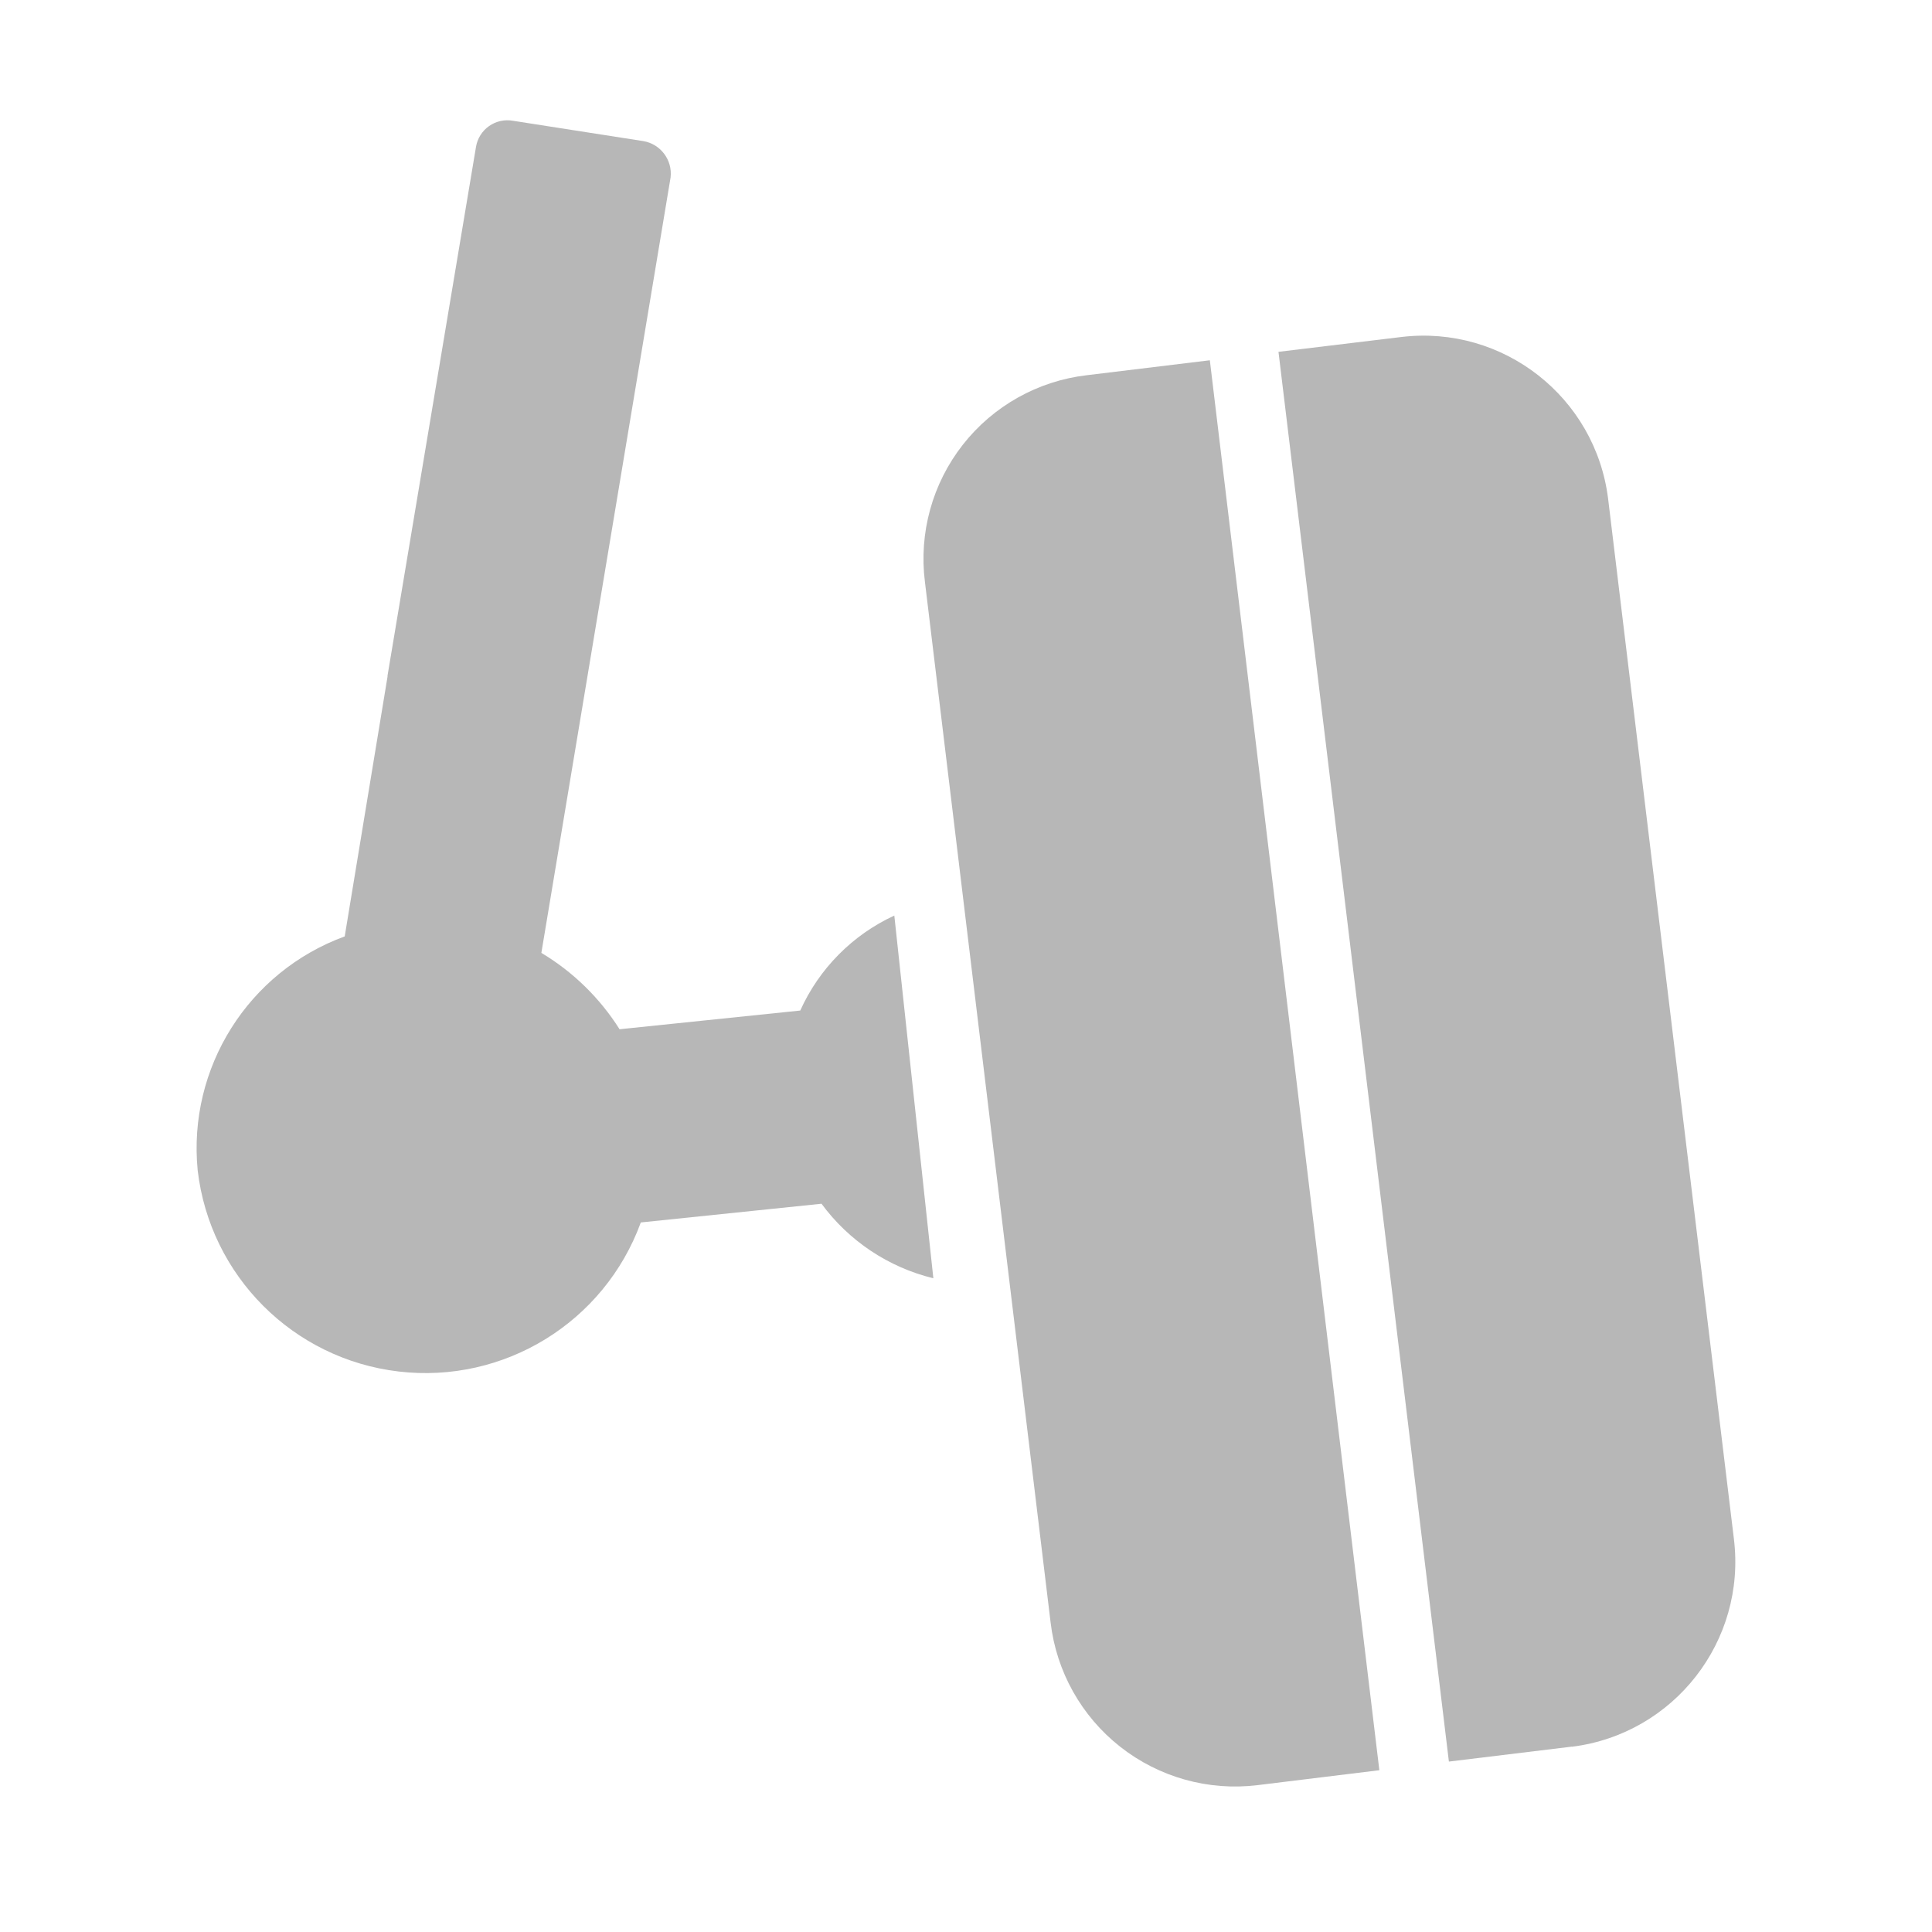
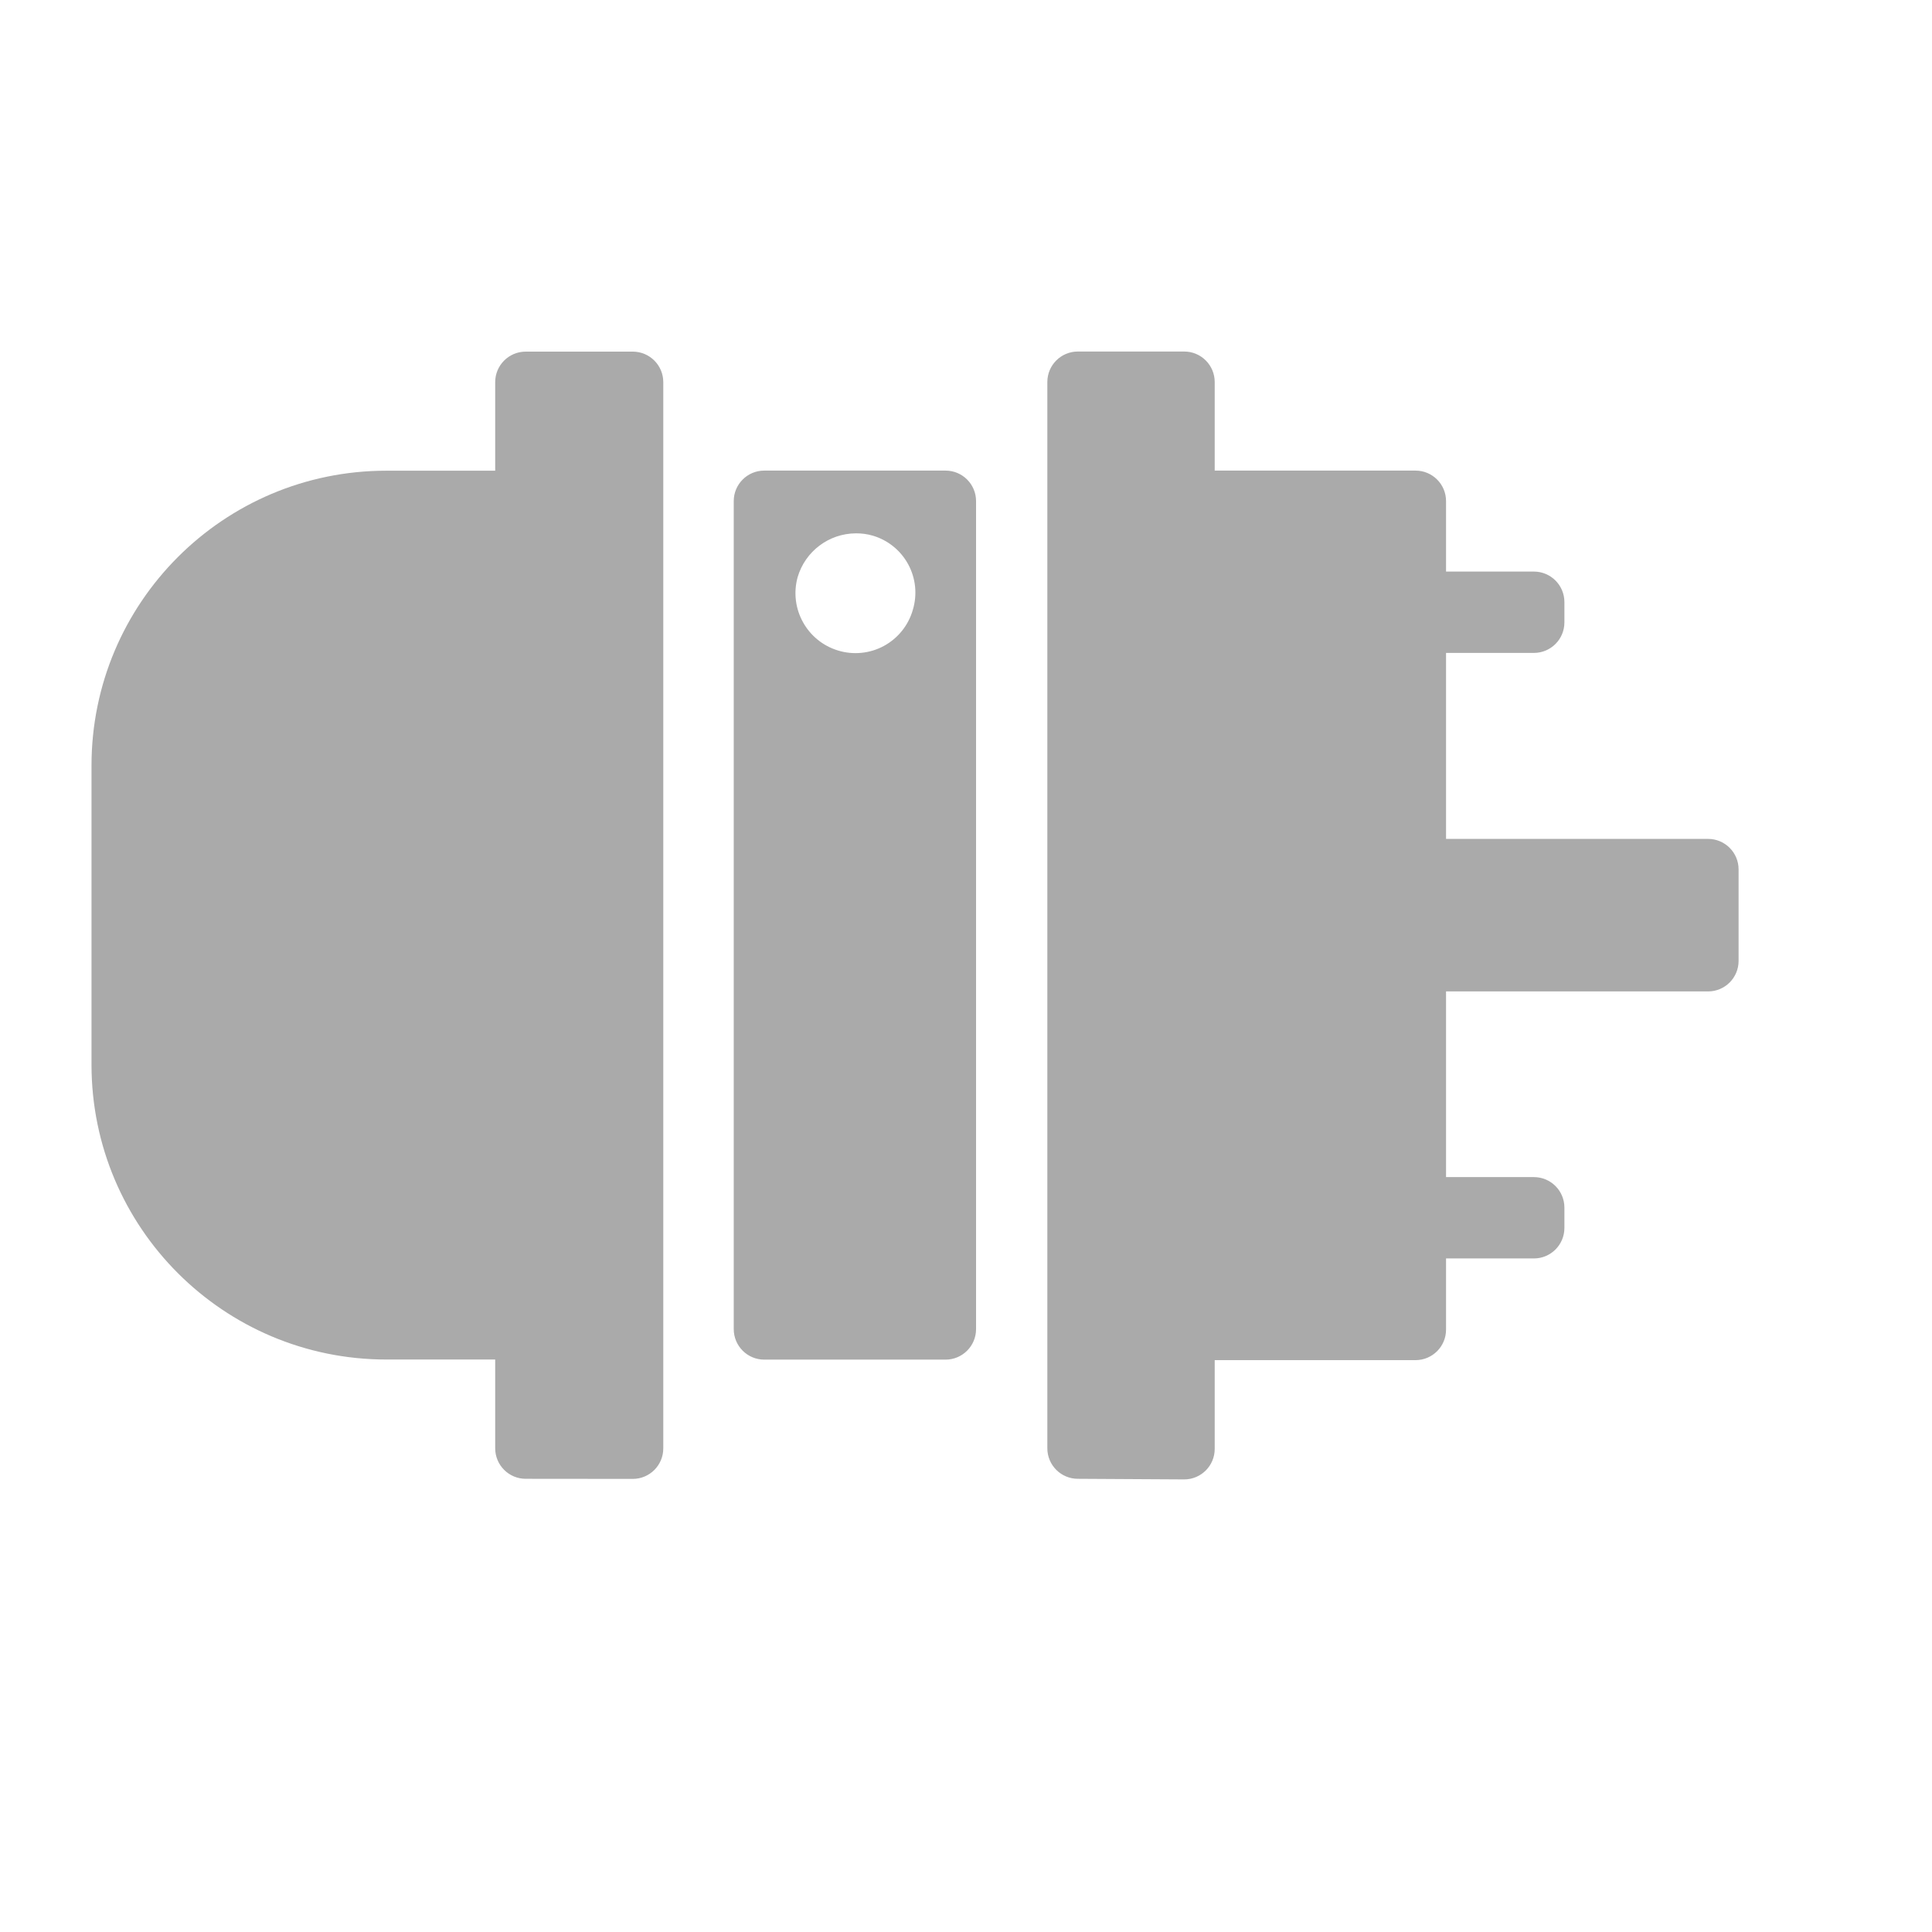
<svg xmlns="http://www.w3.org/2000/svg" width="19" height="19" viewBox="0 0 19 19">
-   <g id="Group_78710" data-name="Group 78710" transform="translate(-536.5 -679.253)">
-     <rect id="Rectangle_59967" data-name="Rectangle 59967" width="18" height="18" transform="translate(537 679.753)" fill="none" stroke="rgba(0,0,0,0)" stroke-width="1" />
-     <path id="Path_36421" data-name="Path 36421" d="M12.352,151.134,14.019,165l-1.2.147a1.826,1.826,0,0,1-2.033-1.6L9.55,153.313a1.817,1.817,0,0,1,1.592-2.032Z" transform="translate(536.046 531.662)" fill="#b7b7b7" stroke="rgba(0,0,0,0)" stroke-width="1" />
-     <path id="Path_36422" data-name="Path 36422" d="M16.3,164.741l-1.209.147-1.676-13.864,1.209-.146a1.83,1.83,0,0,1,2.033,1.593L17.894,162.7a1.834,1.834,0,0,1-1.593,2.042" transform="translate(535.658 531.689)" fill="#b7b7b7" stroke="rgba(0,0,0,0)" stroke-width="1" />
-     <path id="Path_36423" data-name="Path 36423" d="M8.838,159.9a1.935,1.935,0,0,1-1.1-.733l-1.777.184a2.255,2.255,0,0,1-4.358-.513,2.219,2.219,0,0,1,1.446-2.3l.421-2.554v-.01l.87-5.2a.313.313,0,0,1,.366-.257l1.282.2a.325.325,0,0,1,.266.356L4.983,156.7a2.316,2.316,0,0,1,.769.751l1.777-.184a1.878,1.878,0,0,1,.925-.934Z" transform="translate(536.841 531.924)" fill="#b7b7b7" stroke="rgba(0,0,0,0)" stroke-width="1" />
+   <g id="PM_-_Brake_Chamber" data-name="PM - Brake Chamber" transform="translate(-1104 -544)">
+     <rect id="Rectangle_63736" data-name="Rectangle 63736" width="18" height="18" transform="translate(1104 544)" fill="none" stroke="rgba(0,0,0,0)" stroke-width="1" />
+     <path id="Union_729" data-name="Union 729" d="M3601.7-9656.914a.3.3,0,0,1-.3-.3V-9667.7a.3.3,0,0,1,.3-.3h1.046a.3.3,0,0,1,.3.3v.871h1.975a.3.3,0,0,1,.3.3v.693h.864a.3.3,0,0,1,.3.3v.2a.3.3,0,0,1-.3.3h-.864v1.829h2.577a.3.3,0,0,1,.3.3v.9a.3.3,0,0,1-.3.3h-2.577v1.826h.864a.3.3,0,0,1,.3.3v.2a.3.3,0,0,1-.3.3h-.864v.7a.3.3,0,0,1-.3.3h-1.975v.873a.3.3,0,0,1-.3.3Zm-5.43,0a.3.3,0,0,1-.3-.3v-.873h-1.07a2.9,2.9,0,0,1-2.9-2.9v-2.941a2.9,2.9,0,0,1,2.9-2.9h1.07v-.871a.3.3,0,0,1,.3-.3h1.053a.3.3,0,0,1,.3.3v10.486a.3.3,0,0,1-.3.3Zm2.346-1.172a.3.3,0,0,1-.3-.3v-8.143a.3.3,0,0,1,.3-.3h1.783a.3.3,0,0,1,.3.3v8.143a.3.3,0,0,1-.3.3Zm.328-7.694a.59.59,0,0,0,.4.721.586.586,0,0,0,.733-.4.584.584,0,0,0-.393-.73.579.579,0,0,0-.167-.023A.6.6,0,0,0,3598.944-9665.78Z" transform="translate(-2487.1 10215.457)" fill="#aaa" />
  </g>
</svg>
